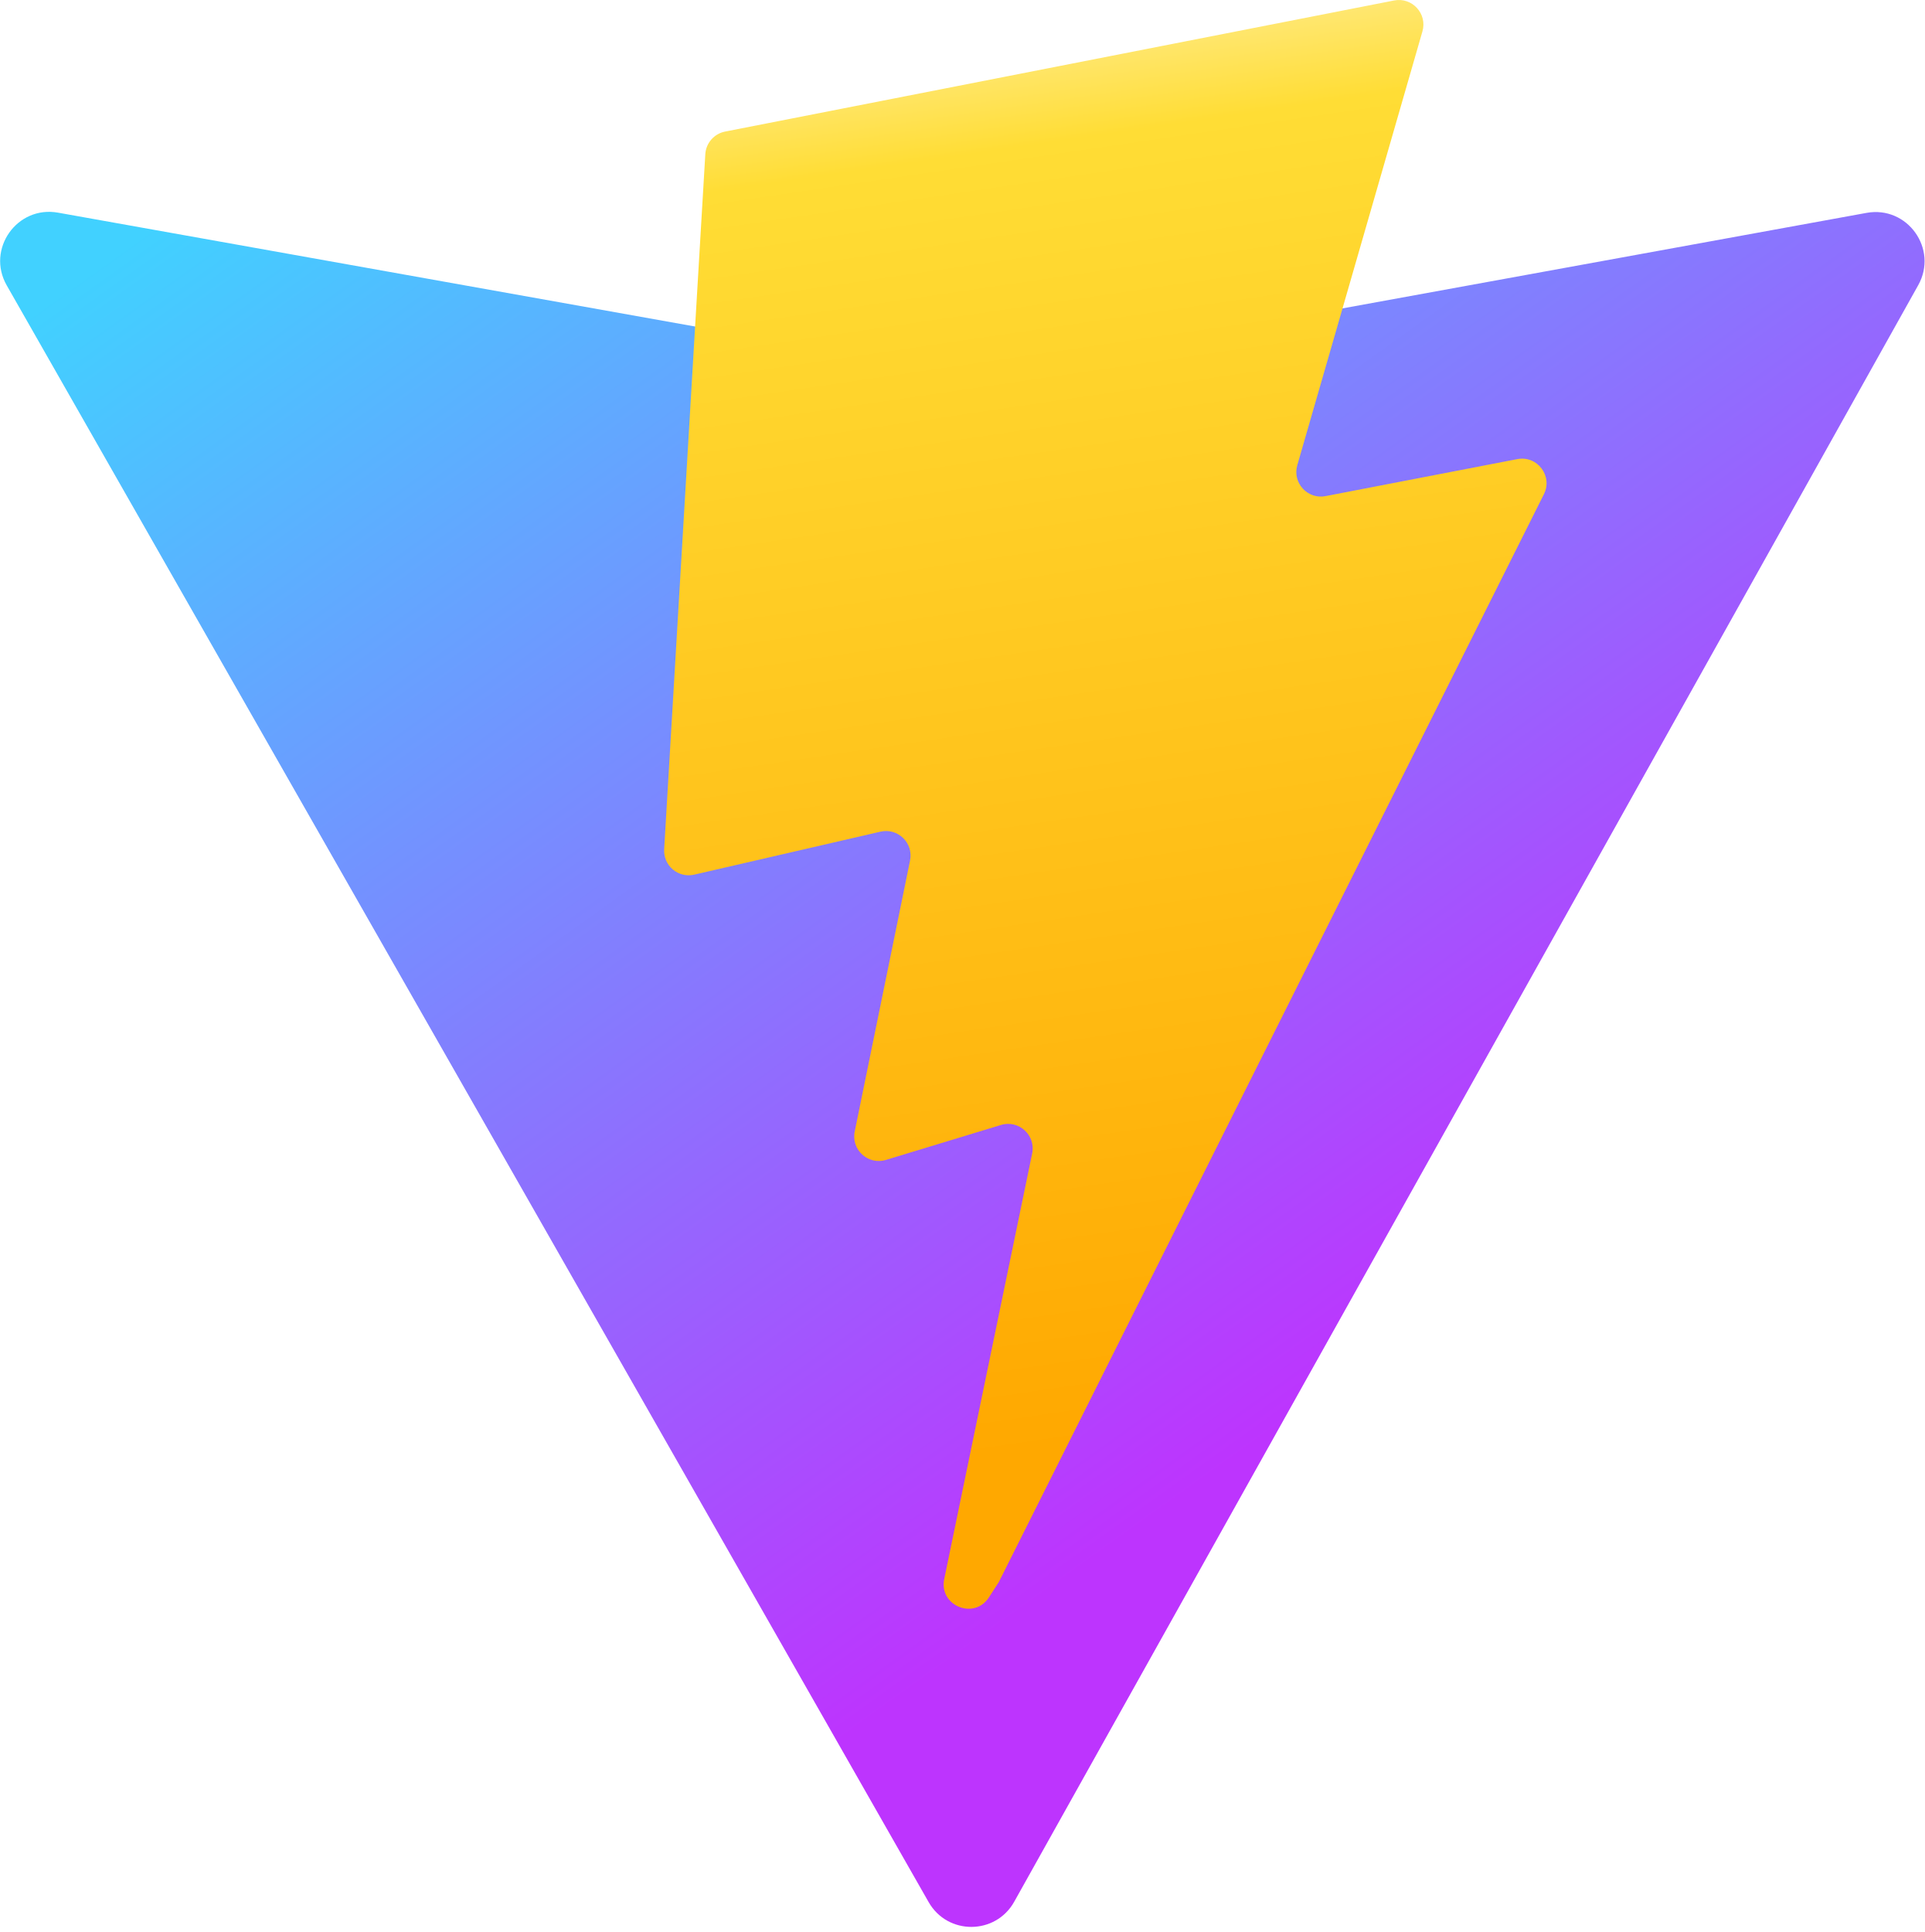
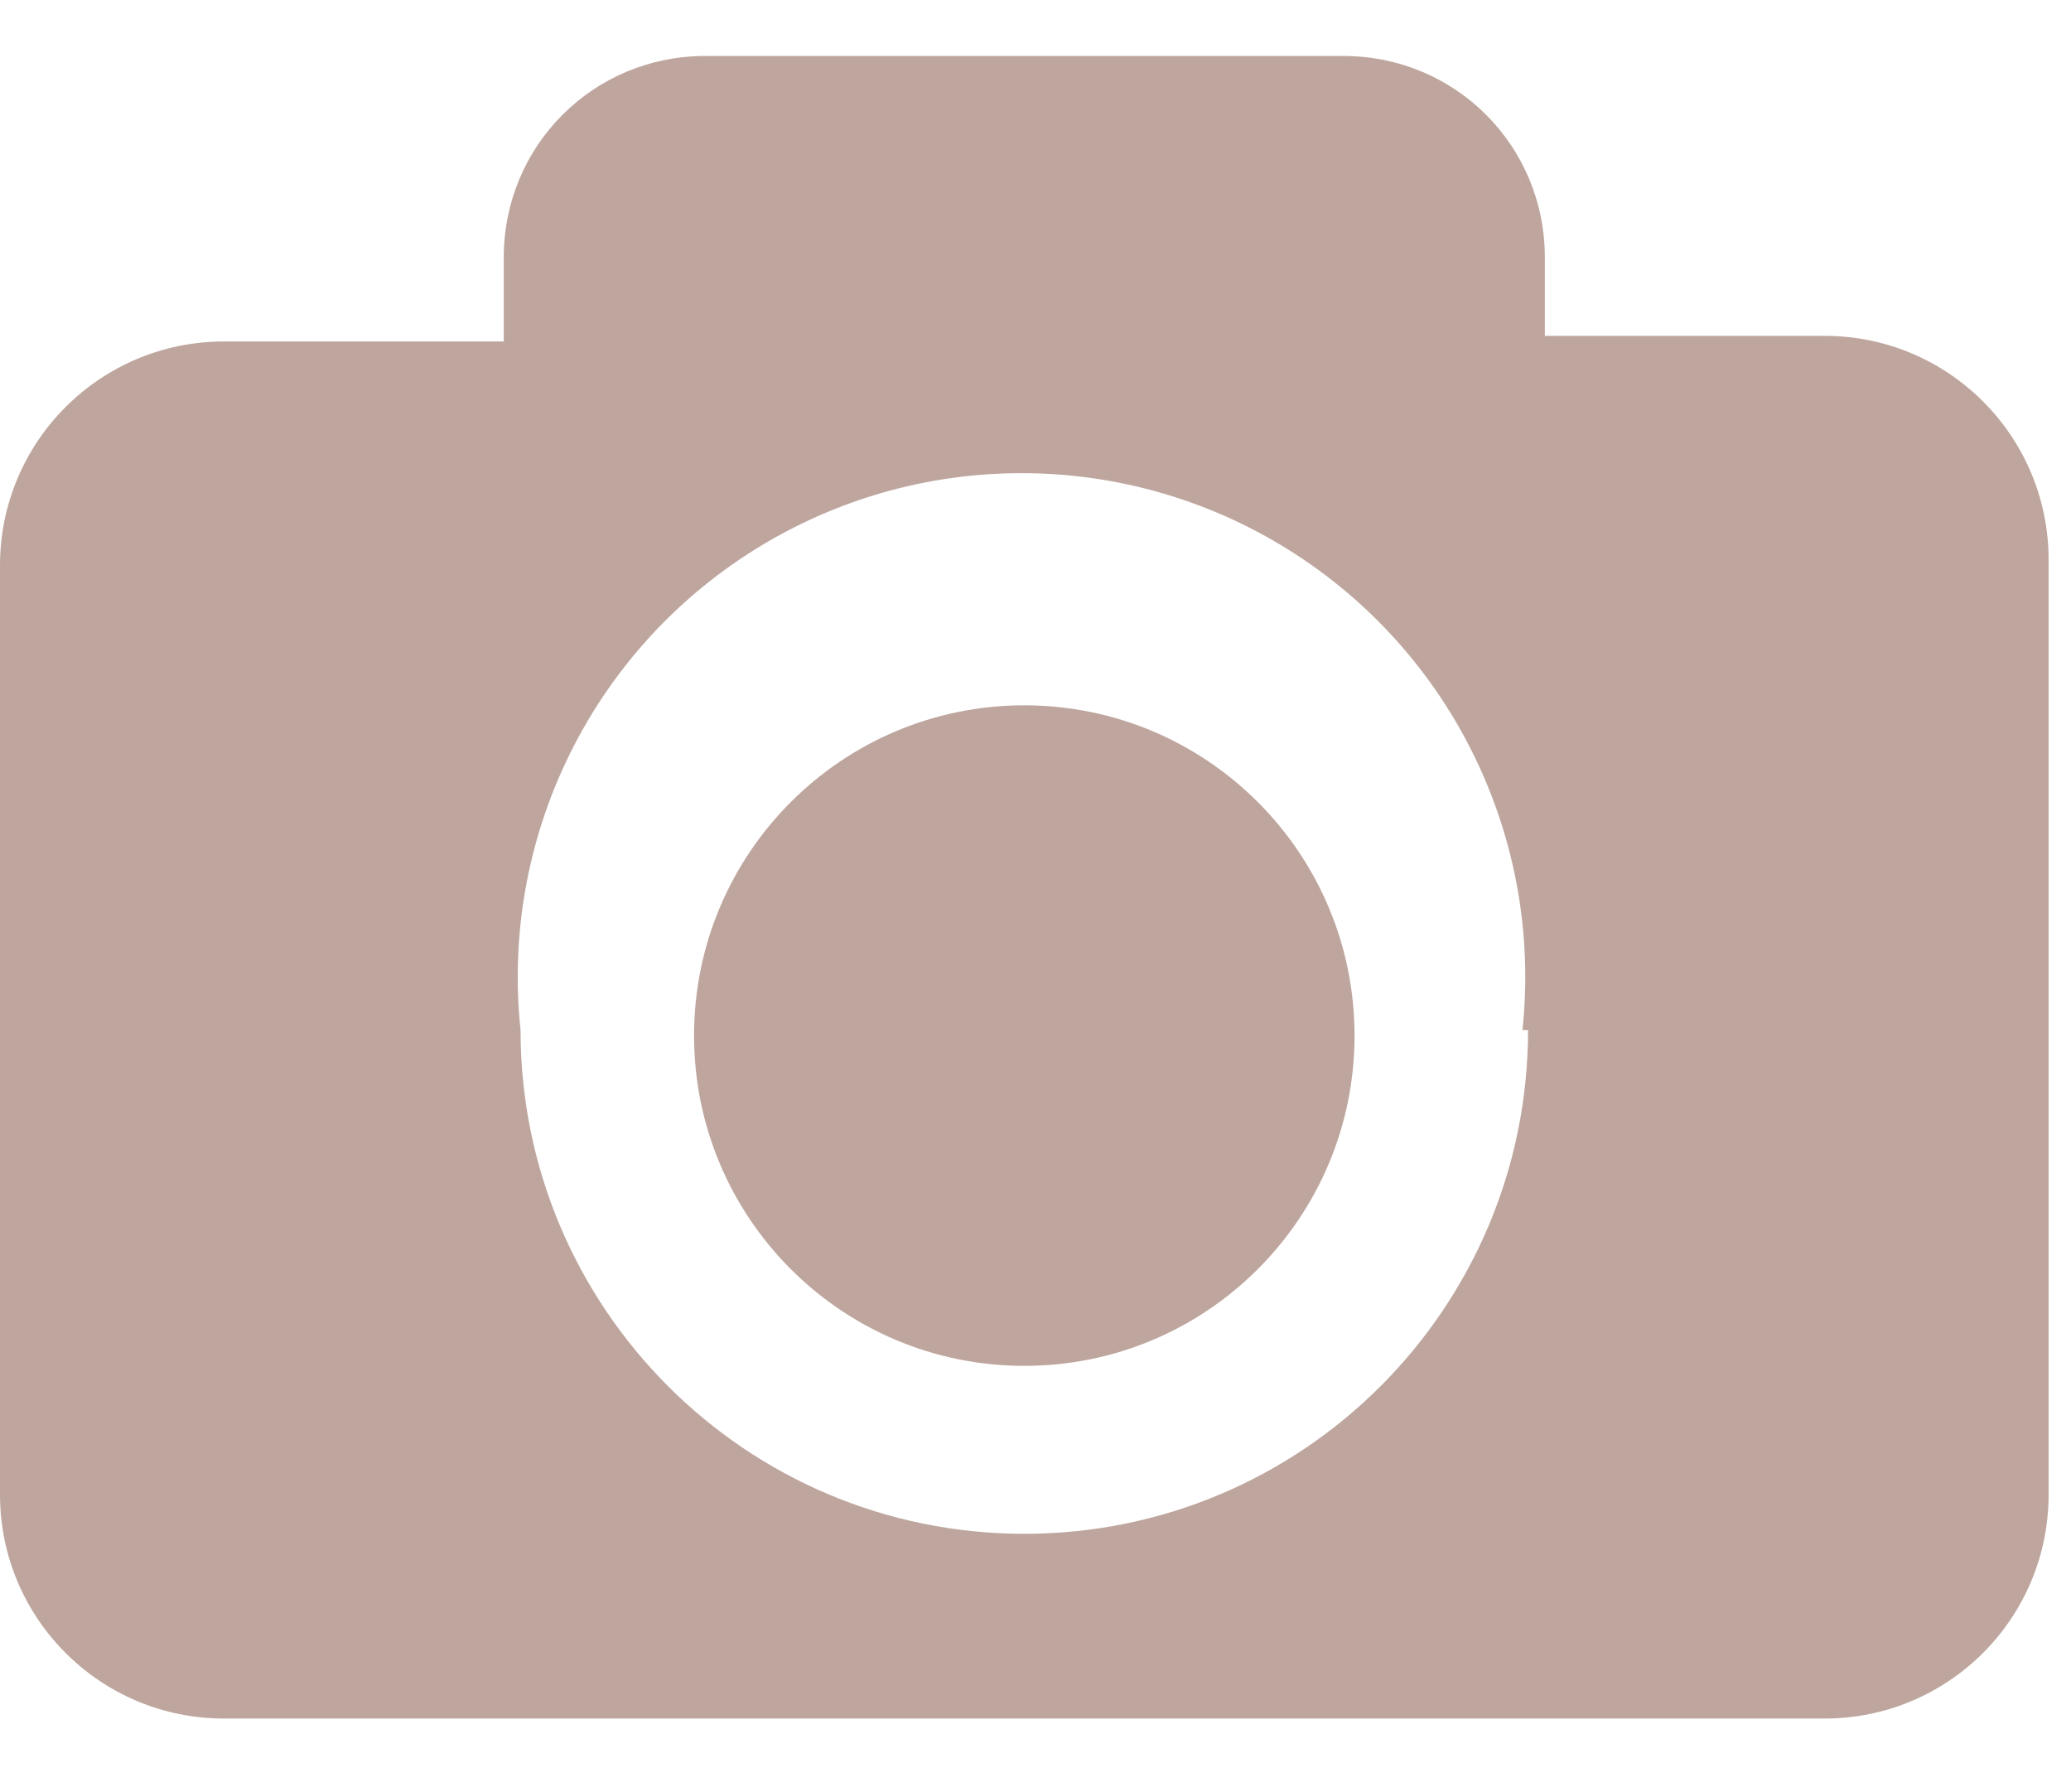
- <svg xmlns="http://www.w3.org/2000/svg" aria-hidden="true" role="img" class="iconify iconify--logos" width="31.88" height="32" preserveAspectRatio="xMidYMid meet" viewBox="0 0 256 257">
-   <defs>
-     <linearGradient id="IconifyId1813088fe1fbc01fb466" x1="-.828%" x2="57.636%" y1="7.652%" y2="78.411%">
-       <stop offset="0%" stop-color="#41D1FF" />
-       <stop offset="100%" stop-color="#BD34FE" />
-     </linearGradient>
-     <linearGradient id="IconifyId1813088fe1fbc01fb467" x1="43.376%" x2="50.316%" y1="2.242%" y2="89.03%">
-       <stop offset="0%" stop-color="#FFEA83" />
-       <stop offset="8.333%" stop-color="#FFDD35" />
-       <stop offset="100%" stop-color="#FFA800" />
-     </linearGradient>
-   </defs>
-   <path fill="url(#IconifyId1813088fe1fbc01fb466)" d="M255.153 37.938L134.897 252.976c-2.483 4.44-8.862 4.466-11.382.048L.875 37.958c-2.746-4.814 1.371-10.646 6.827-9.67l120.385 21.517a6.537 6.537 0 0 0 2.322-.004l117.867-21.483c5.438-.991 9.574 4.796 6.877 9.62Z" />
-   <path fill="url(#IconifyId1813088fe1fbc01fb467)" d="M185.432.063L96.44 17.501a3.268 3.268 0 0 0-2.634 3.014l-5.474 92.456a3.268 3.268 0 0 0 3.997 3.378l24.777-5.718c2.318-.535 4.413 1.507 3.936 3.838l-7.361 36.047c-.495 2.426 1.782 4.5 4.151 3.78l15.304-4.649c2.372-.72 4.652 1.36 4.15 3.788l-11.698 56.621c-.732 3.542 3.979 5.473 5.943 2.437l1.313-2.028l72.516-144.72c1.215-2.423-.88-5.186-3.54-4.672l-25.505 4.922c-2.396.462-4.435-1.77-3.759-4.114l16.646-57.705c.677-2.35-1.37-4.583-3.769-4.113Z" />
+ <svg xmlns="http://www.w3.org/2000/svg" viewBox="0 0 37 32">
+   <path fill="#bea69e" d="M24.2 18.5a5.9 5.9 0 1 1-11.8 0 5.9 5.9 0 0 1 11.8 0zM36.6 10v16.7a4 4 0 0 1-4 4H4a4 4 0 0 1-4-4V10.1a4 4 0 0 1 4-4h5V4.6c0-2 1.6-3.6 3.6-3.6H24c2 0 3.6 1.6 3.6 3.6V6h5a4 4 0 0 1 4 4zm-9.4 8.4a9 9 0 1 0-17.9 0 9 9 0 0 0 18 0z" />
</svg>
